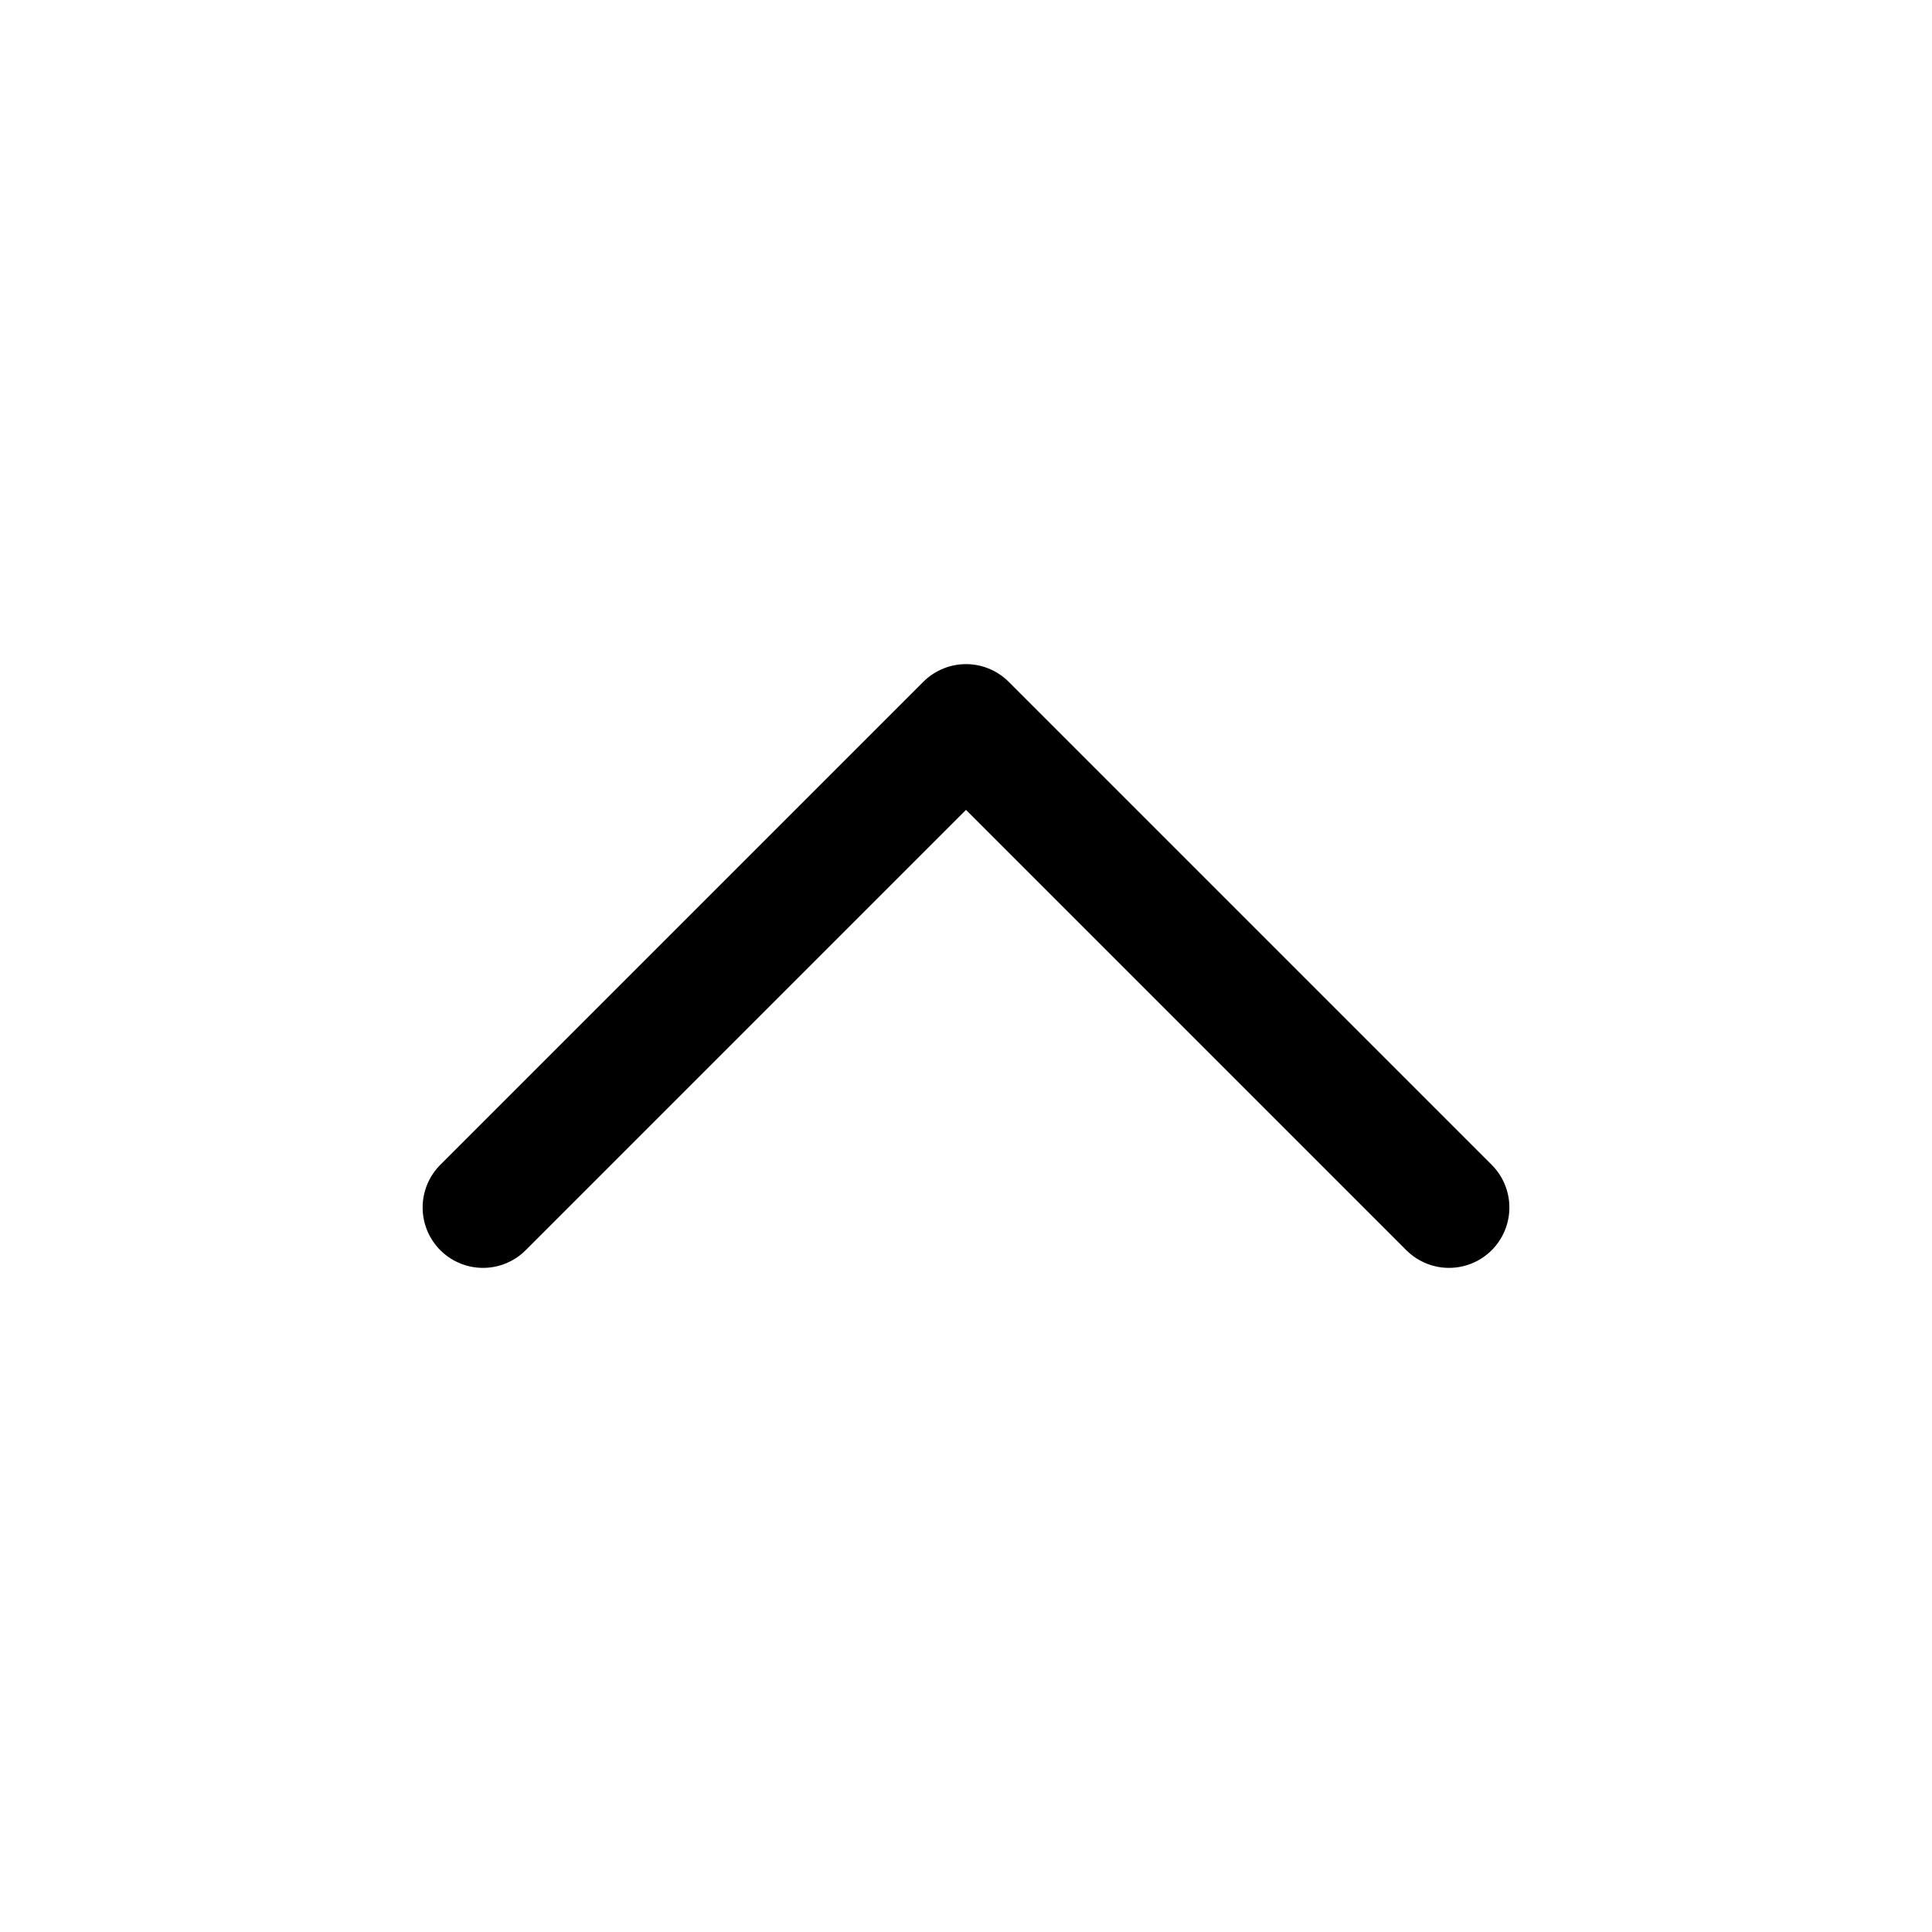
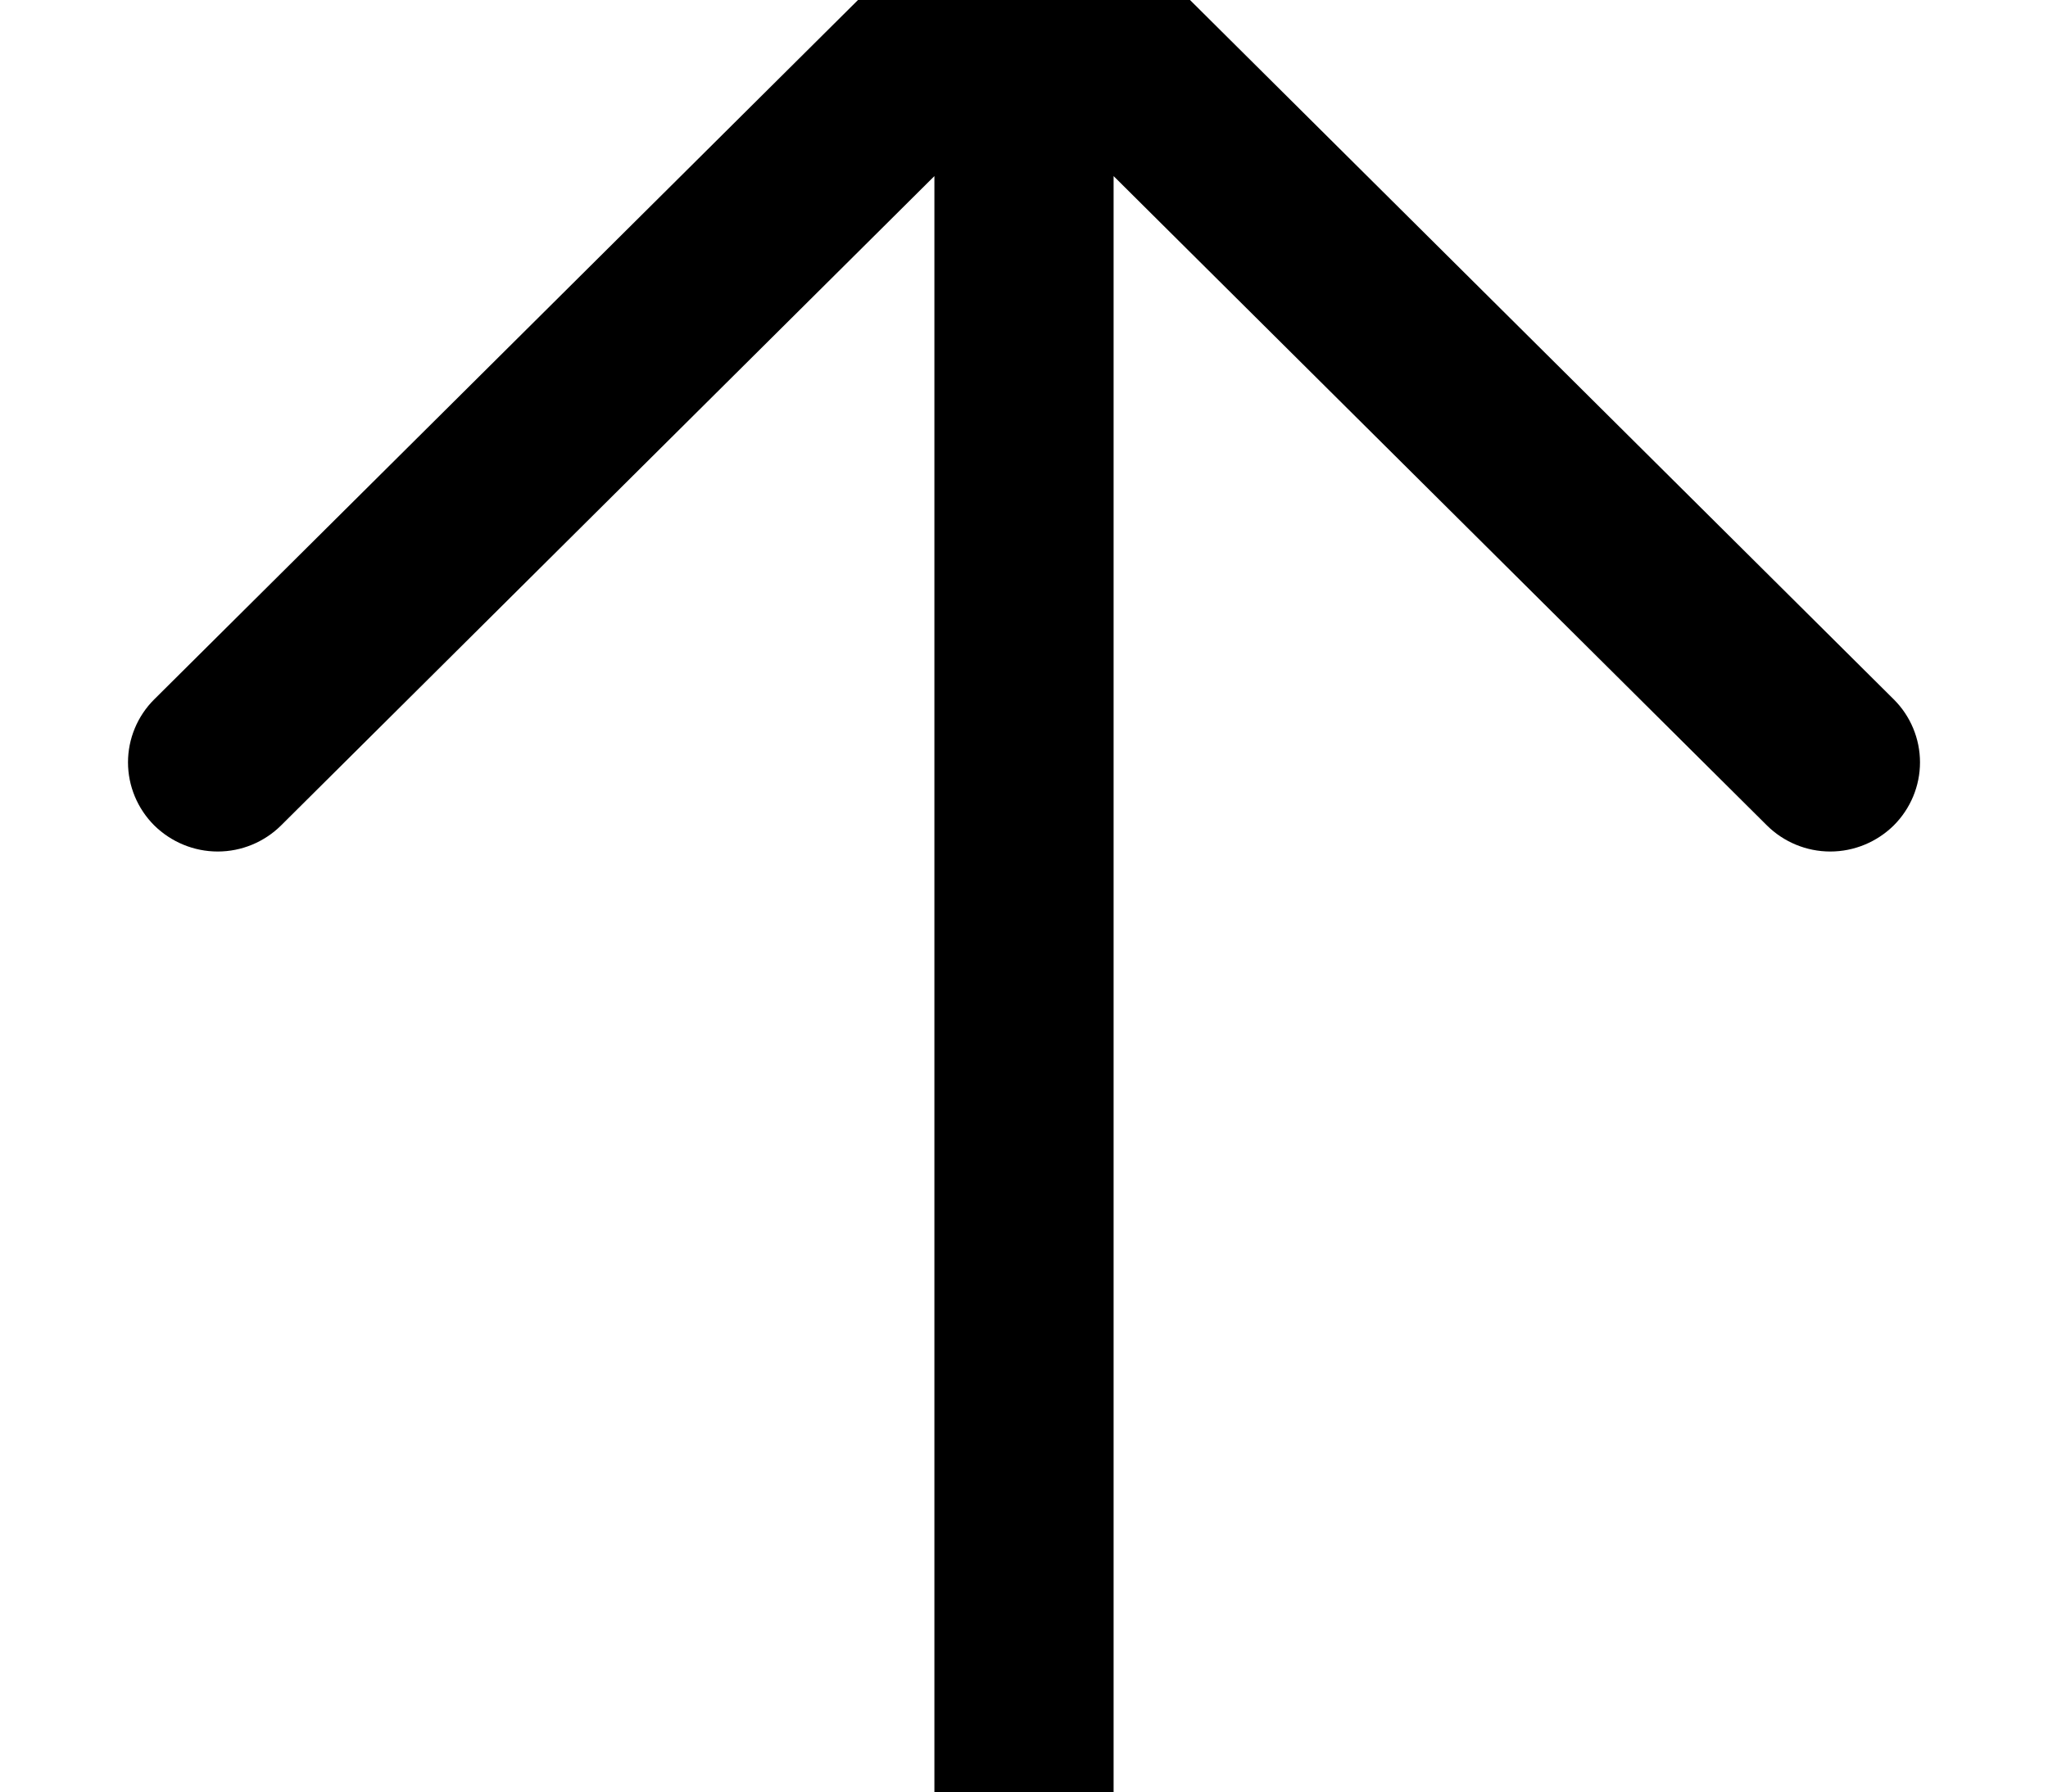
- <svg xmlns="http://www.w3.org/2000/svg" width="24" height="24" viewBox="0 0 24 24" fill="none">
-   <path d="M18 15L12 9L6 15" stroke="currentColor" stroke-width="1.5" stroke-linecap="round" stroke-linejoin="round" />
+ <svg xmlns="http://www.w3.org/2000/svg" width="16" height="14" viewBox="0 0 16 14" fill="none">
+   <g transform="rotate(-90, 8, 7)">
+     <path d="M13.624 6.3H0.696C0.511 6.3 0.334 6.374 0.204 6.505C0.073 6.636 0 6.814 0 7C0 7.186 0.073 7.364 0.204 7.495C0.334 7.626 0.511 7.7 0.696 7.7H13.624L8.55 12.804C8.42 12.935 8.346 13.113 8.346 13.299C8.346 13.485 8.42 13.663 8.55 13.795C8.681 13.926 8.858 14 9.043 14C9.227 14 9.405 13.926 9.535 13.795L15.796 7.496C15.86 7.431 15.912 7.353 15.947 7.268C15.982 7.183 16 7.092 16 7C16 6.908 15.982 6.817 15.947 6.732C15.912 6.647 15.86 6.569 15.796 6.504L9.535 0.205C9.405 0.074 9.227 0 9.043 0C8.858 0 8.681 0.074 8.55 0.205C8.42 0.337 8.346 0.515 8.346 0.701C8.346 0.887 8.42 1.065 8.55 1.196L13.624 6.3Z" fill="currentColor" />
+   </g>
</svg>
